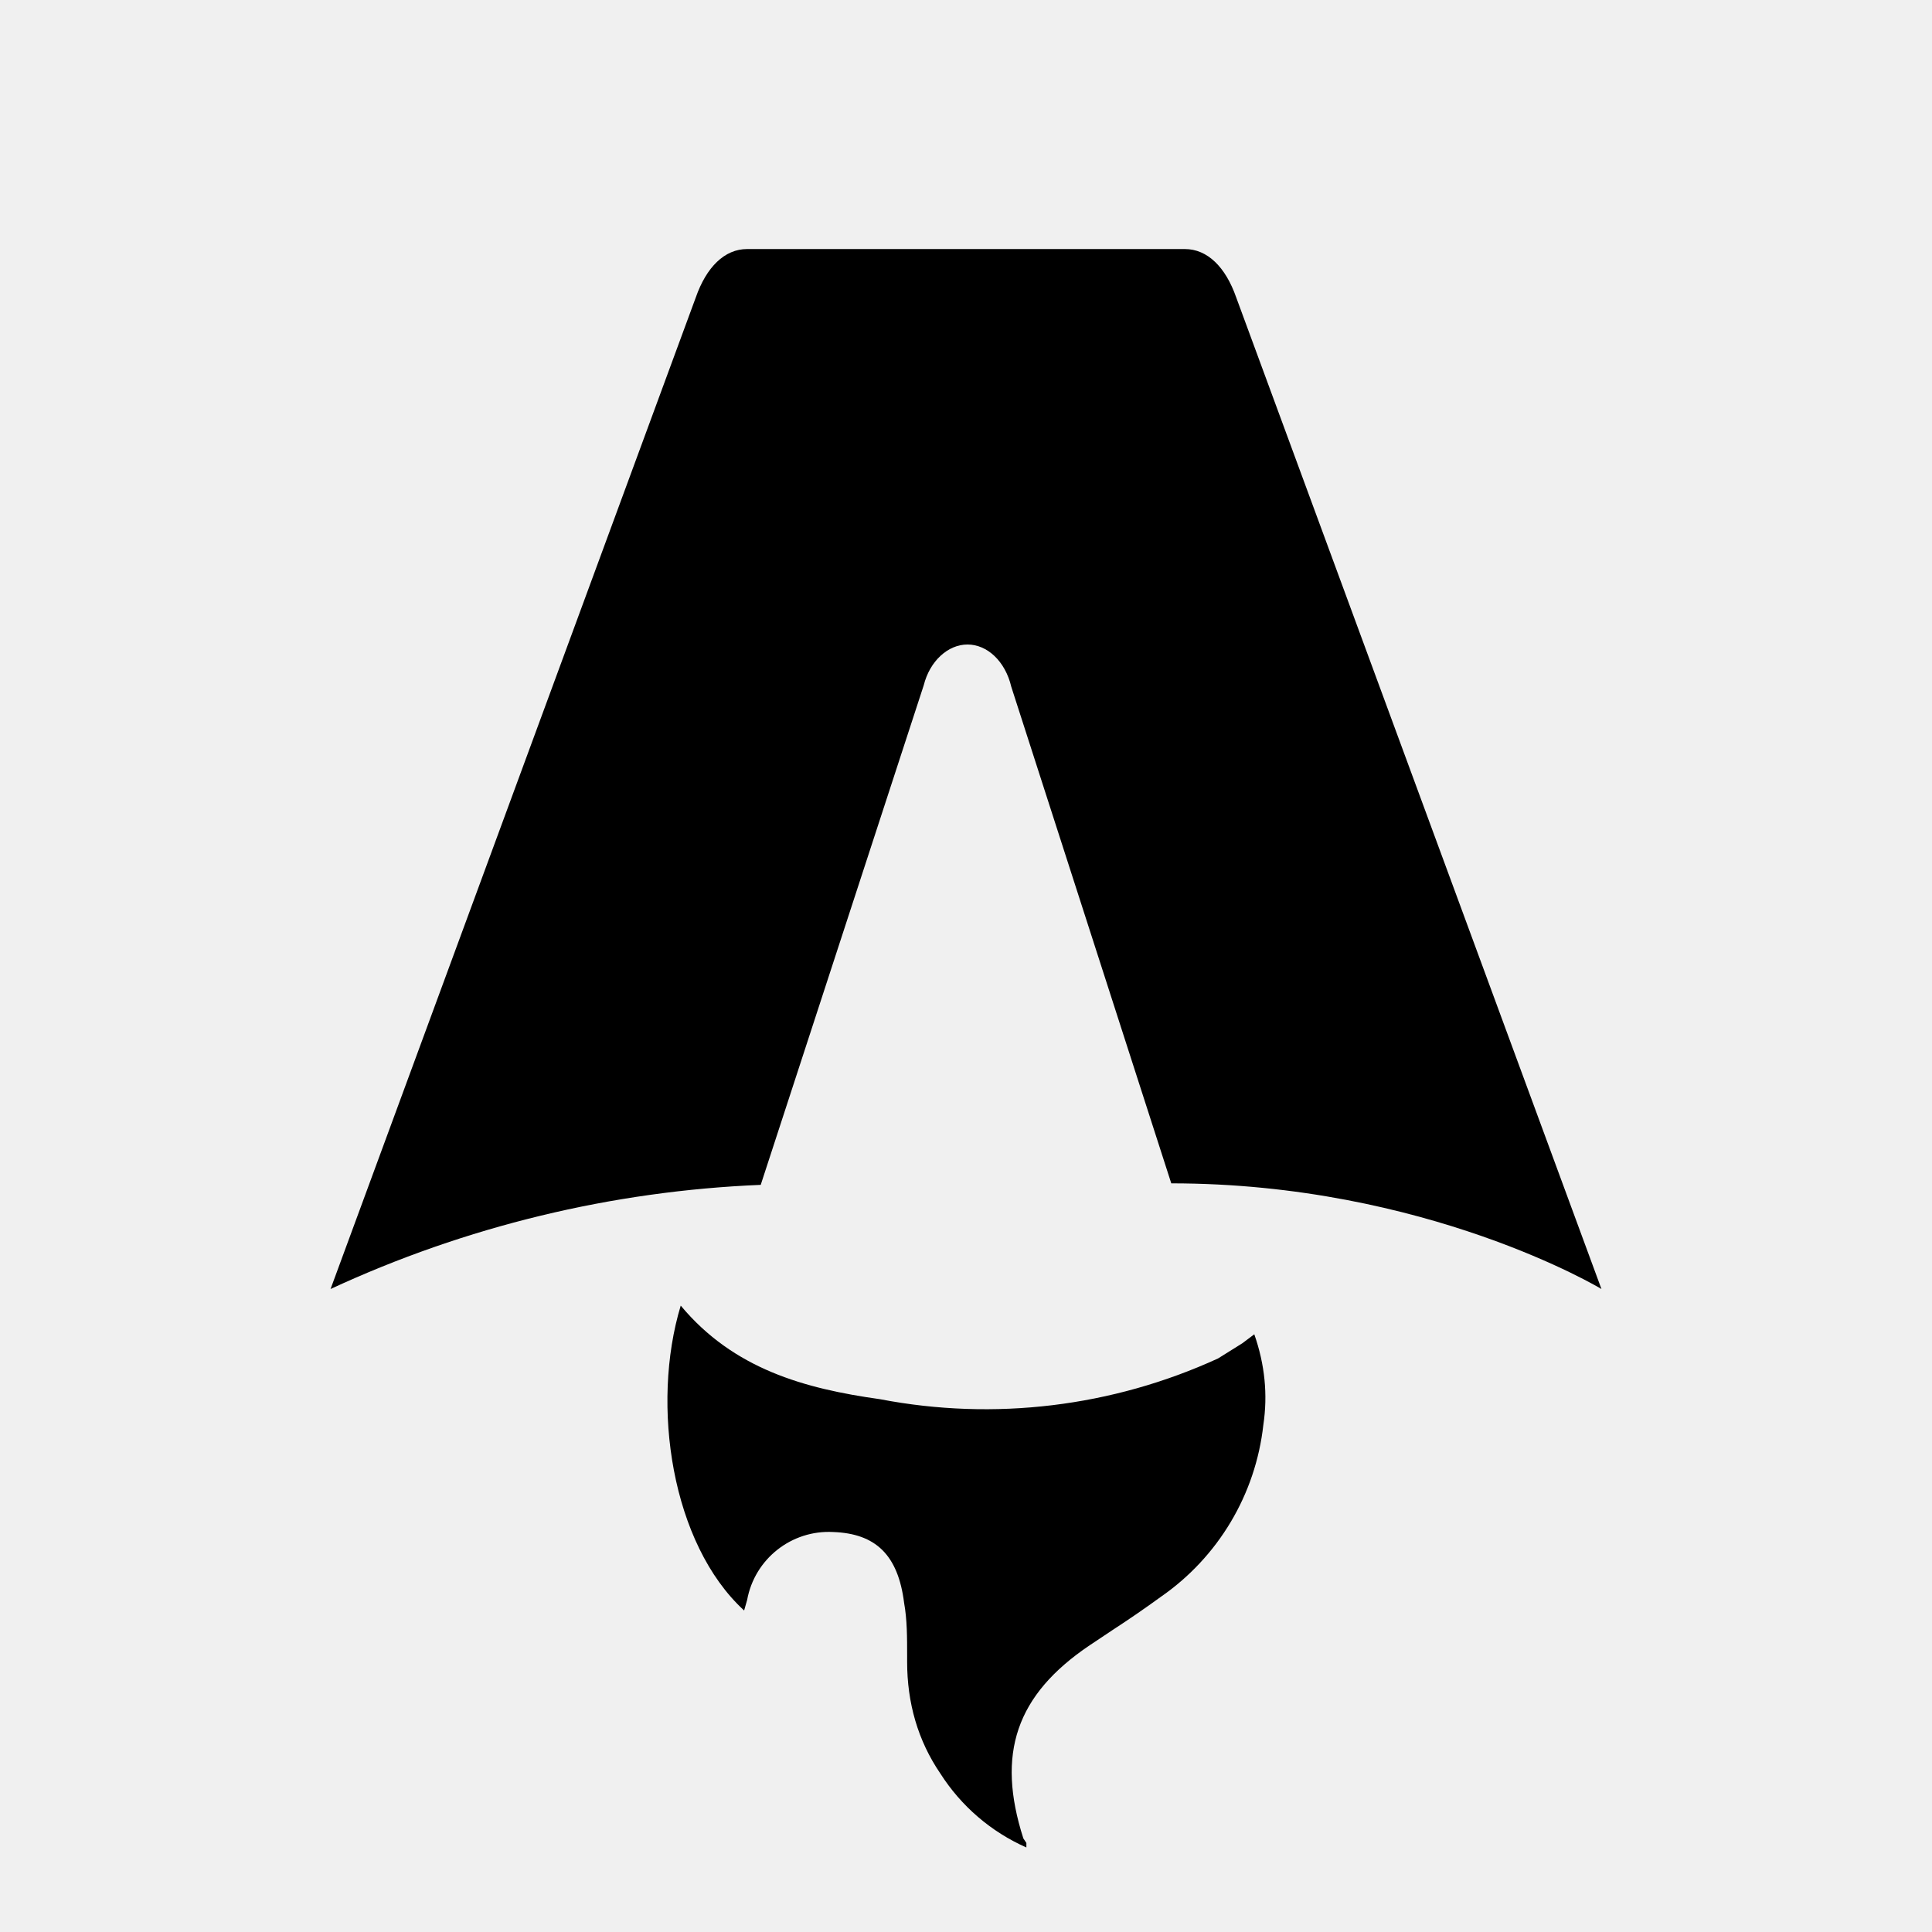
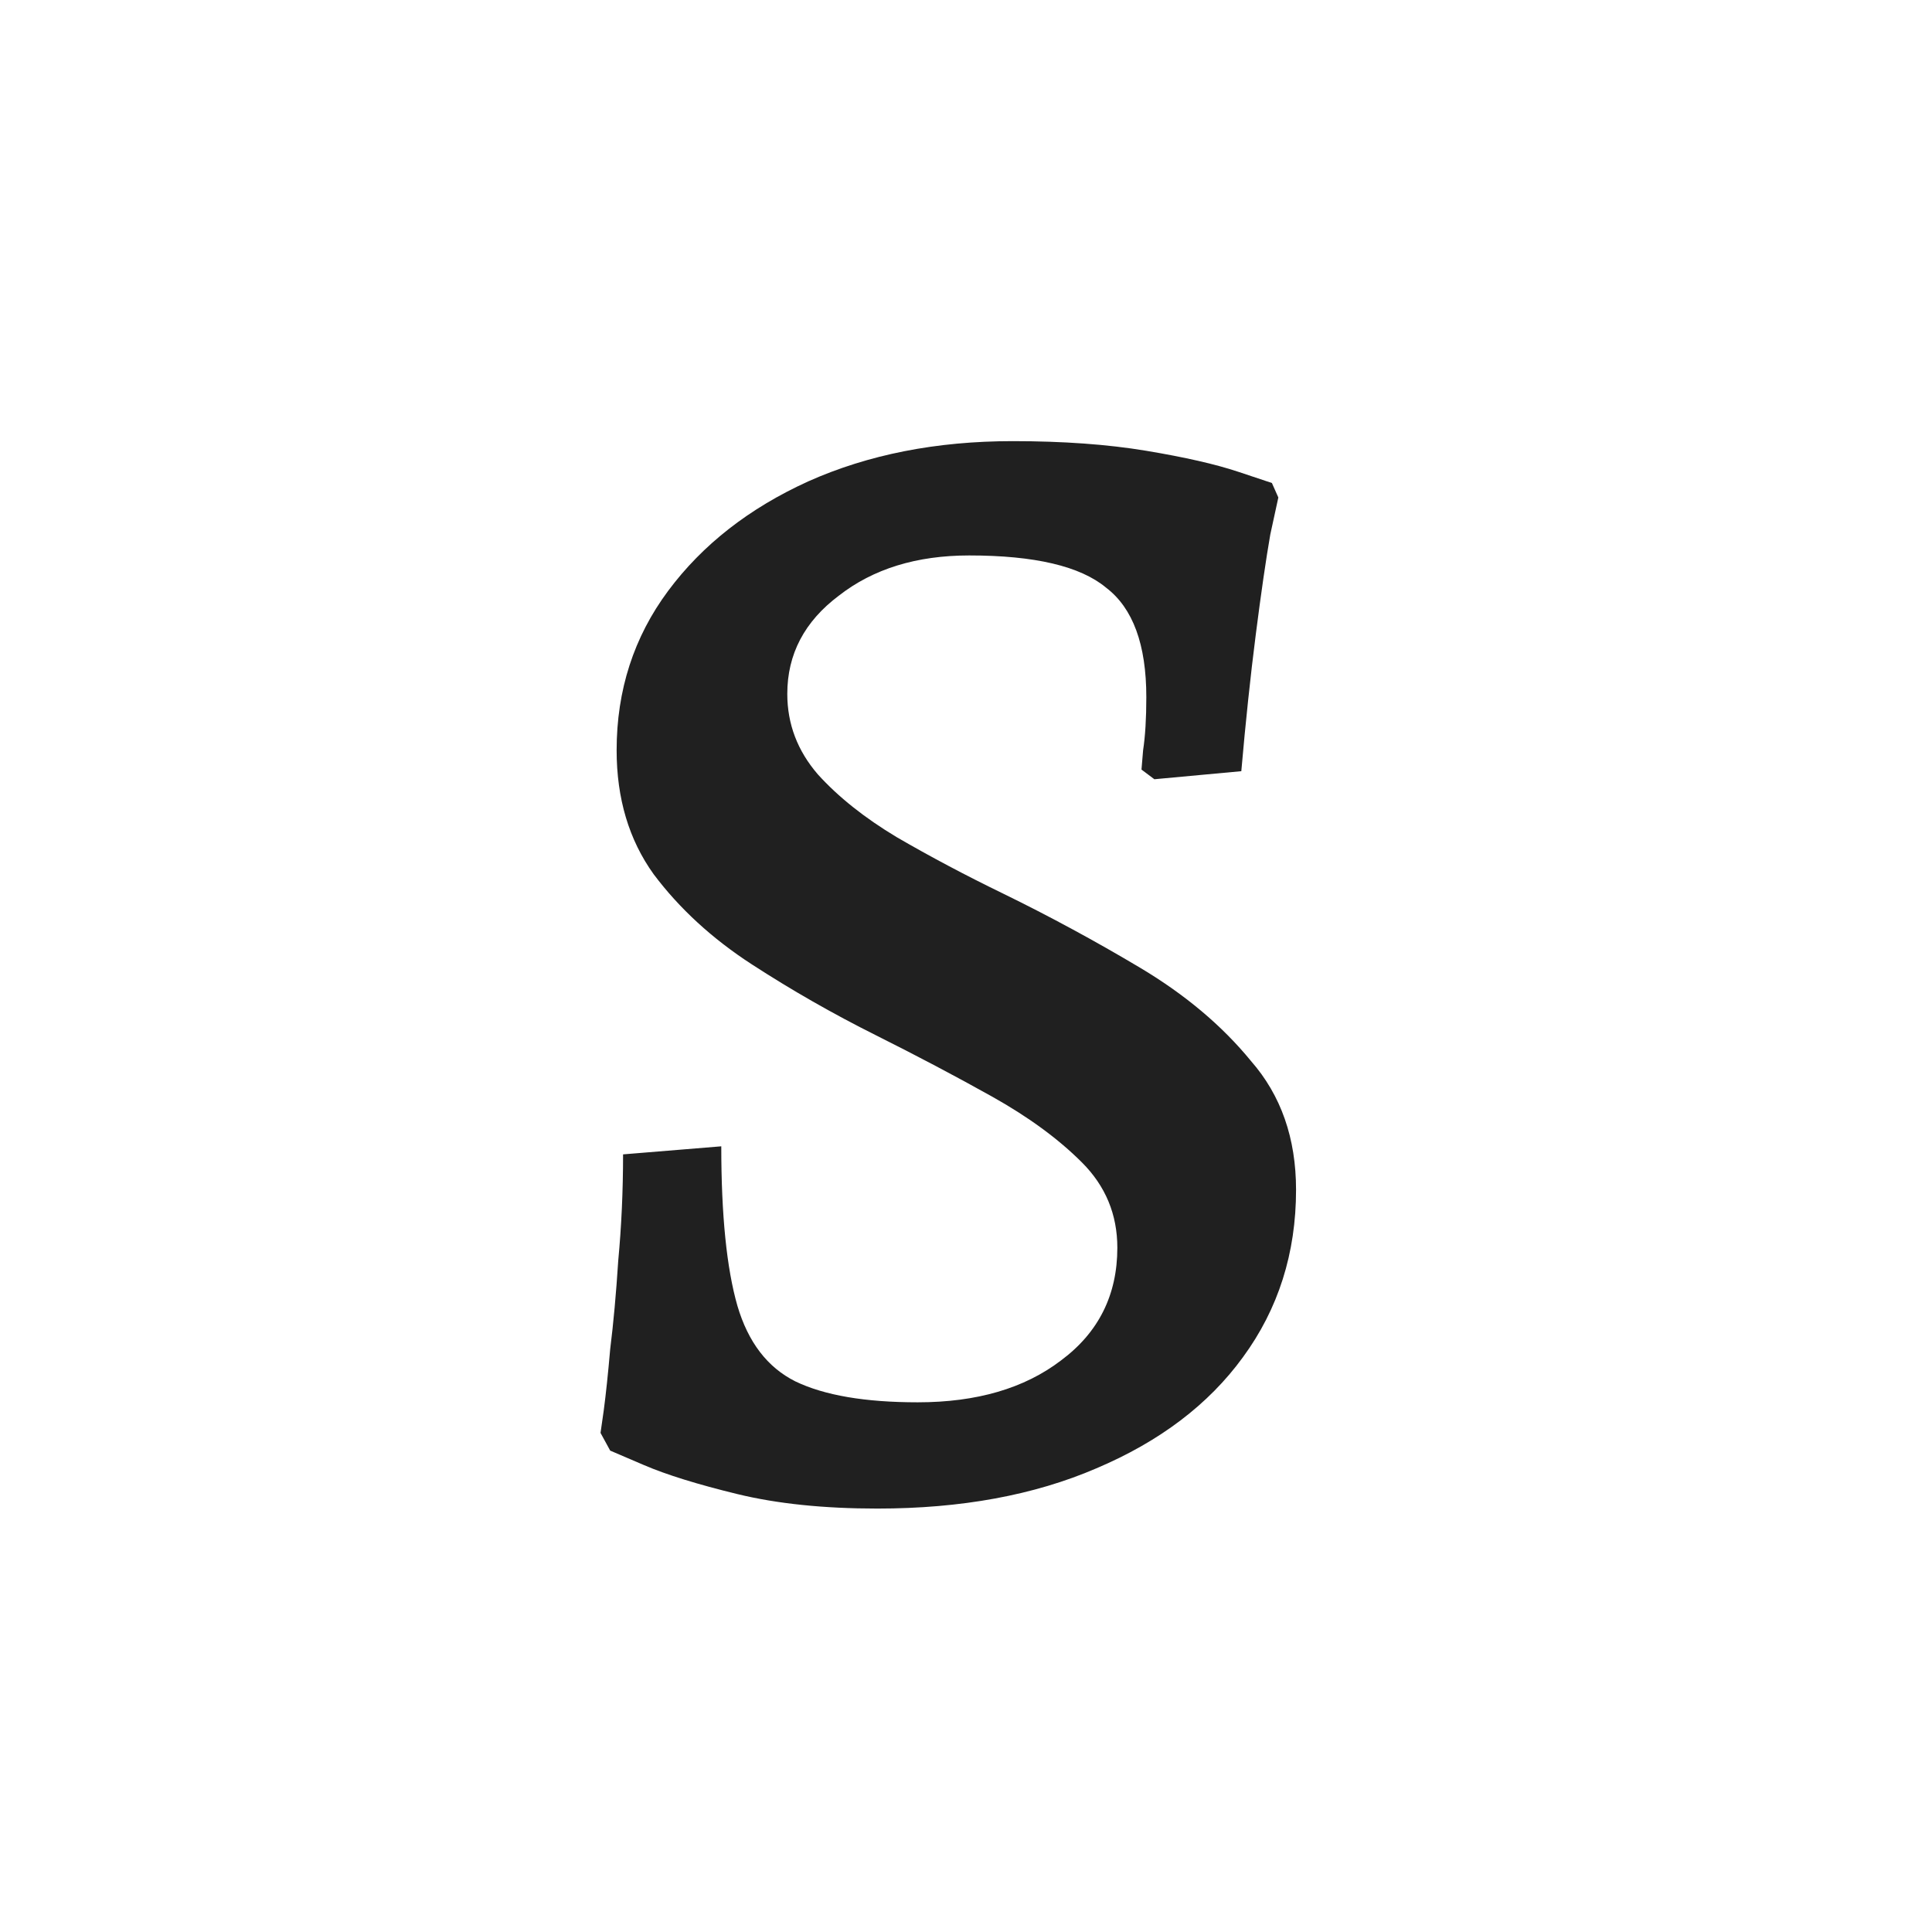
- <svg xmlns="http://www.w3.org/2000/svg" fill="none" viewBox="0 0 128 128">
-   <path d="M50.4 78.5a75.1 75.1 0 0 0-28.5 6.9l24.2-65.7c.7-2 1.9-3.2 3.4-3.2h29c1.5 0 2.7 1.2 3.4 3.2l24.2 65.7s-11.6-7-28.5-7L67 45.5c-.4-1.7-1.6-2.8-2.9-2.8-1.3 0-2.5 1.1-2.9 2.7L50.4 78.5Zm-1.1 28.2Zm-4.2-20.2c-2 6.6-.6 15.8 4.2 20.2a17.5 17.5 0 0 1 .2-.7 5.5 5.5 0 0 1 5.7-4.5c2.8.1 4.3 1.5 4.7 4.7.2 1.1.2 2.3.2 3.5v.4c0 2.7.7 5.2 2.2 7.4a13 13 0 0 0 5.7 4.9v-.3l-.2-.3c-1.8-5.6-.5-9.5 4.4-12.8l1.5-1a73 73 0 0 0 3.2-2.2 16 16 0 0 0 6.8-11.4c.3-2 .1-4-.6-6l-.8.6-1.6 1a37 37 0 0 1-22.4 2.7c-5-.7-9.7-2-13.2-6.2Z" />
-   <style>
-         path { fill: #000; }
-         @media (prefers-color-scheme: dark) {
-             path { fill: #FFF; }
-         }
-     </style>
+ <svg xmlns="http://www.w3.org/2000/svg" width="48" height="48" viewBox="0 0 48 48" fill="none">
+   <g clip-path="url(#clip0_142_2)">
+     <rect width="48" height="48" fill="white" />
+     <path d="M21.8 37.48C20.467 37.48 19.307 37.36 18.32 37.12C17.333 36.88 16.56 36.64 16 36.4C15.44 36.16 15.16 36.04 15.16 36.04L14.92 35.6C14.92 35.6 14.947 35.413 15 35.04C15.053 34.64 15.107 34.133 15.16 33.52C15.24 32.88 15.307 32.147 15.36 31.32C15.44 30.467 15.48 29.587 15.48 28.68L17.92 28.48C17.92 30.187 18.053 31.507 18.32 32.44C18.587 33.347 19.067 33.973 19.76 34.32C20.48 34.667 21.493 34.84 22.8 34.84C24.267 34.84 25.453 34.493 26.36 33.8C27.293 33.107 27.76 32.173 27.76 31C27.76 30.173 27.467 29.467 26.88 28.88C26.293 28.293 25.547 27.747 24.64 27.24C23.733 26.733 22.773 26.227 21.76 25.72C20.693 25.187 19.667 24.6 18.68 23.96C17.693 23.32 16.88 22.573 16.24 21.72C15.627 20.867 15.32 19.84 15.32 18.64C15.32 17.147 15.747 15.827 16.6 14.68C17.453 13.533 18.613 12.627 20.08 11.96C21.573 11.293 23.267 10.96 25.16 10.96C26.413 10.96 27.52 11.04 28.48 11.2C29.44 11.36 30.2 11.533 30.76 11.72C31.32 11.907 31.6 12 31.6 12L31.76 12.36C31.76 12.36 31.693 12.667 31.56 13.28C31.453 13.893 31.333 14.72 31.2 15.76C31.067 16.8 30.947 17.933 30.84 19.16L28.68 19.36L28.36 19.12C28.36 19.12 28.373 18.96 28.4 18.64C28.453 18.293 28.48 17.853 28.48 17.32C28.48 16.013 28.147 15.107 27.48 14.6C26.84 14.067 25.707 13.8 24.08 13.8C22.773 13.8 21.693 14.133 20.84 14.8C19.987 15.44 19.56 16.253 19.56 17.24C19.56 17.987 19.813 18.653 20.32 19.24C20.827 19.8 21.48 20.32 22.28 20.8C23.107 21.28 23.987 21.747 24.92 22.2C26.067 22.76 27.2 23.373 28.32 24.04C29.44 24.707 30.36 25.48 31.08 26.36C31.827 27.213 32.2 28.28 32.2 29.56C32.2 31.133 31.76 32.52 30.88 33.72C30.027 34.893 28.813 35.813 27.24 36.48C25.693 37.147 23.88 37.48 21.8 37.48Z" fill="#202020" />
+   </g>
+   <defs>
+     <clipPath id="clip0_142_2">
+       <rect width="48" height="48" fill="white" />
+     </clipPath>
+   </defs>
</svg>
